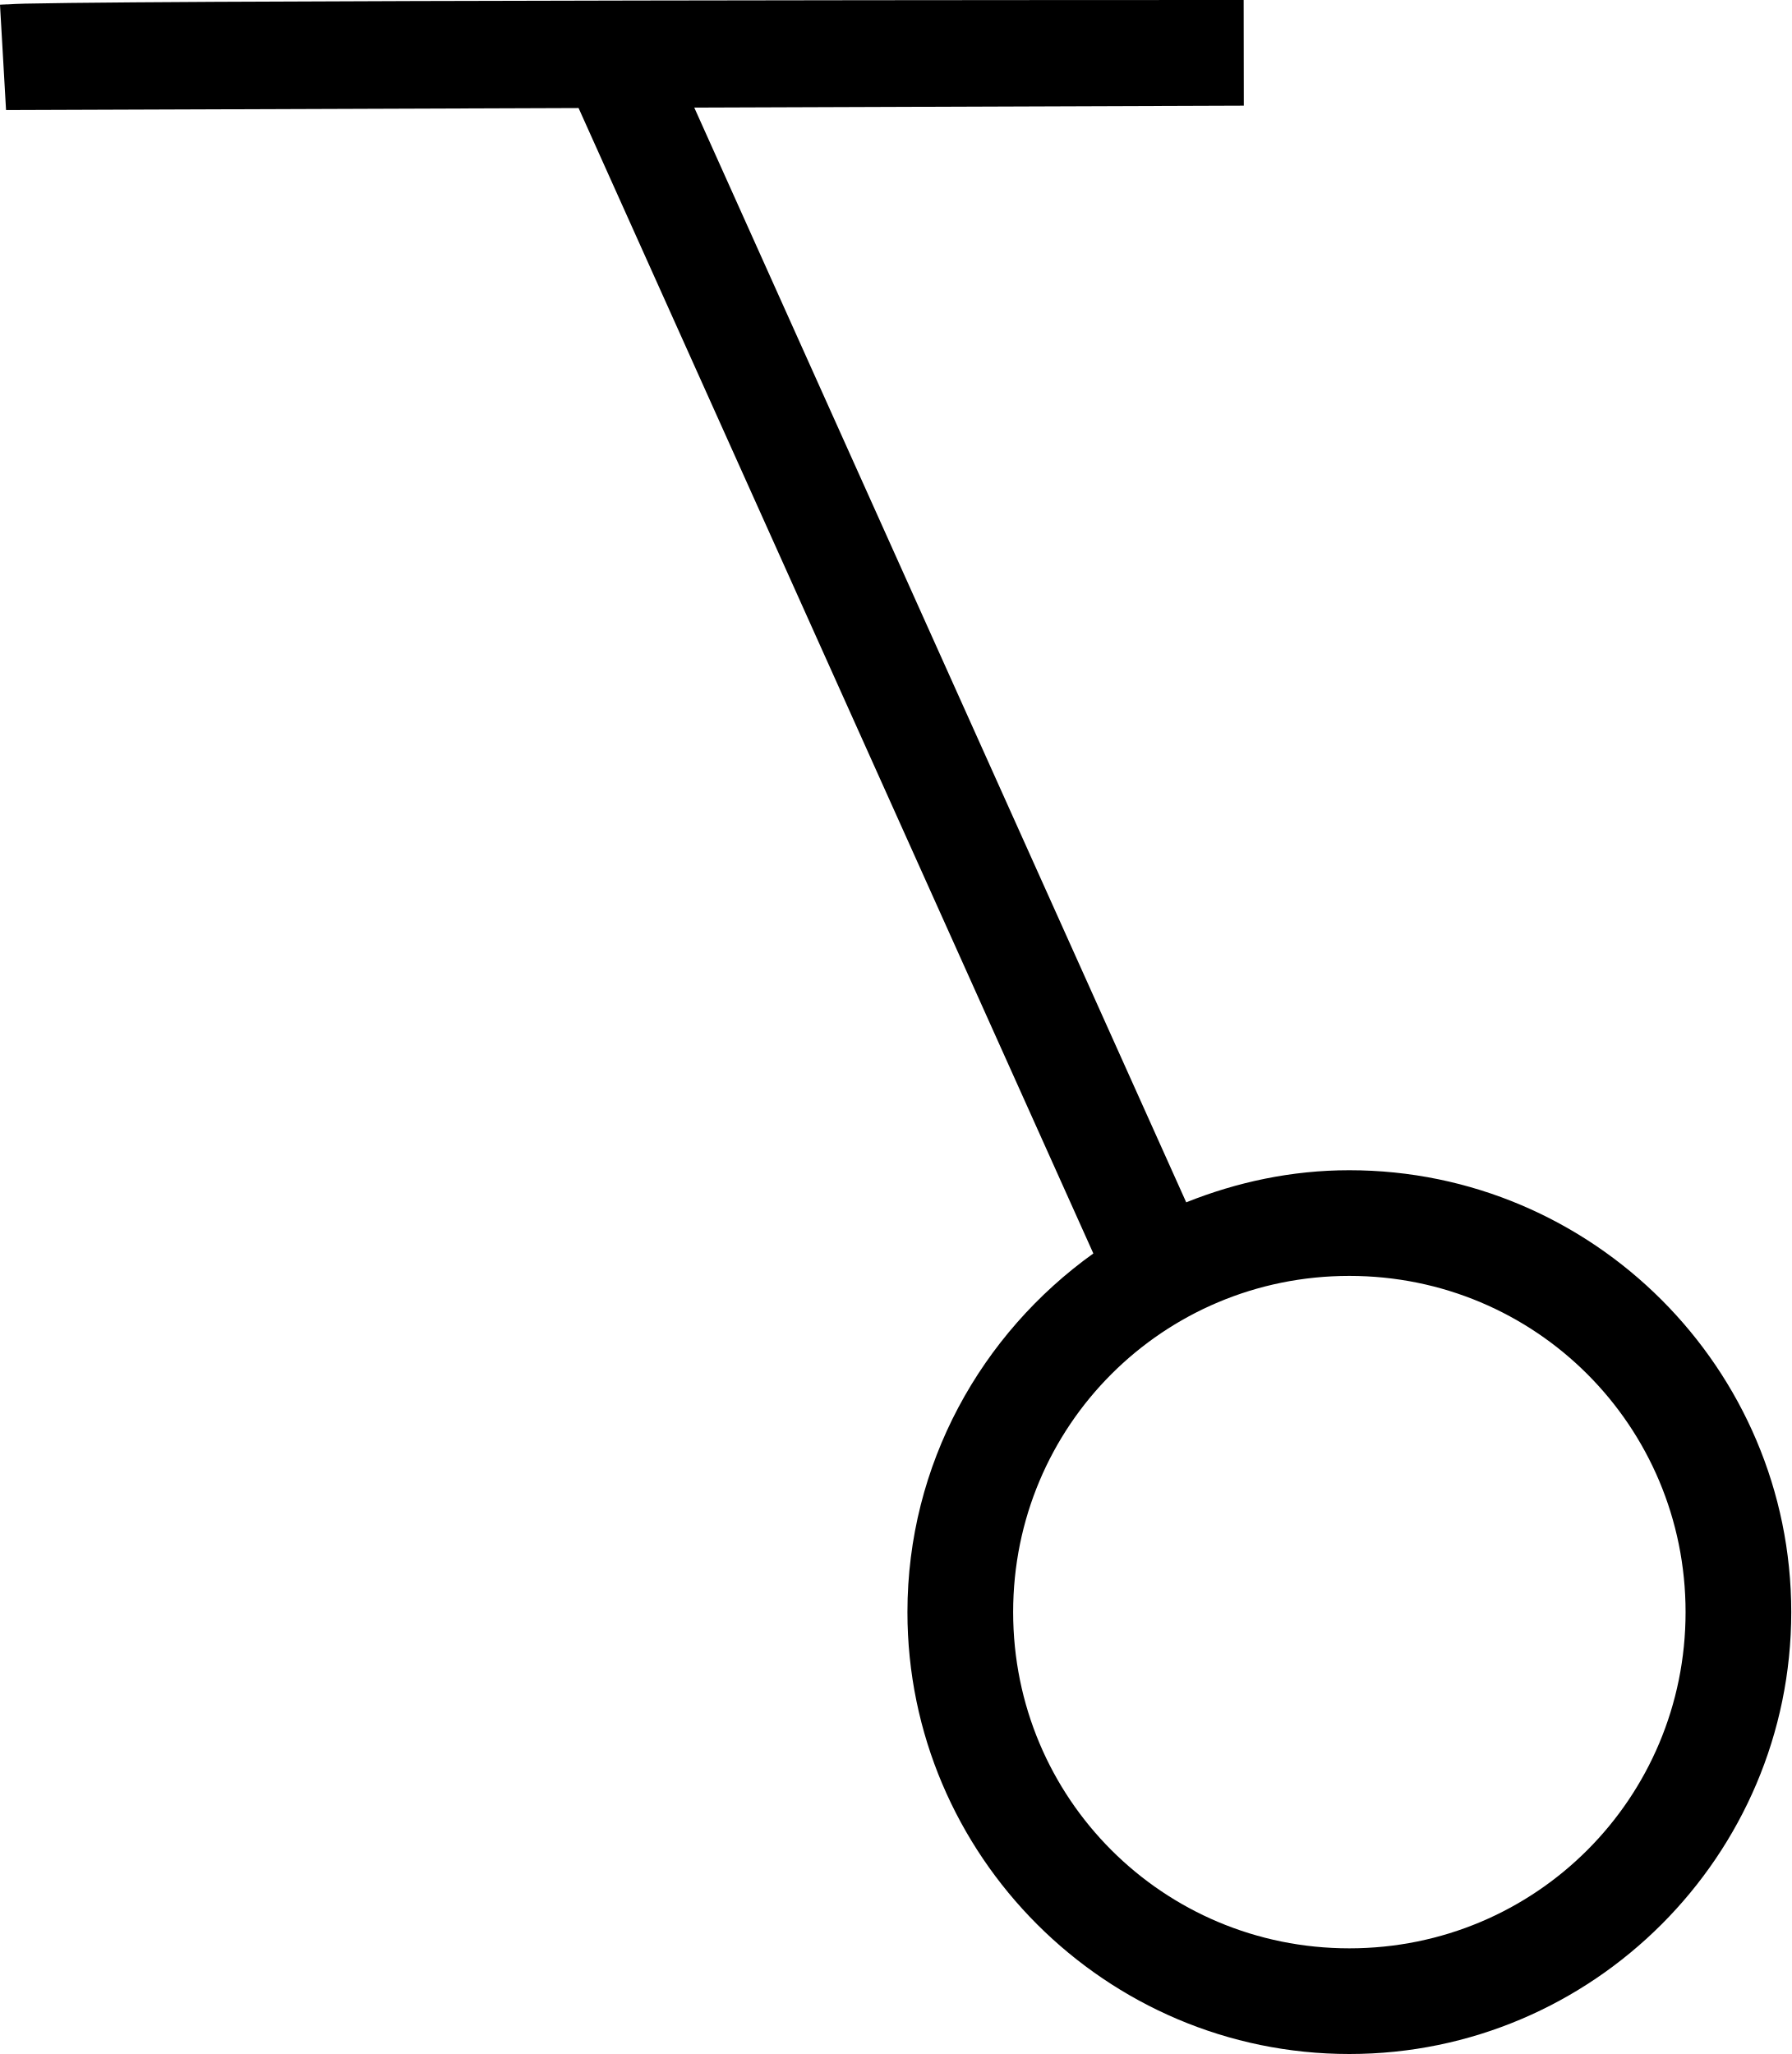
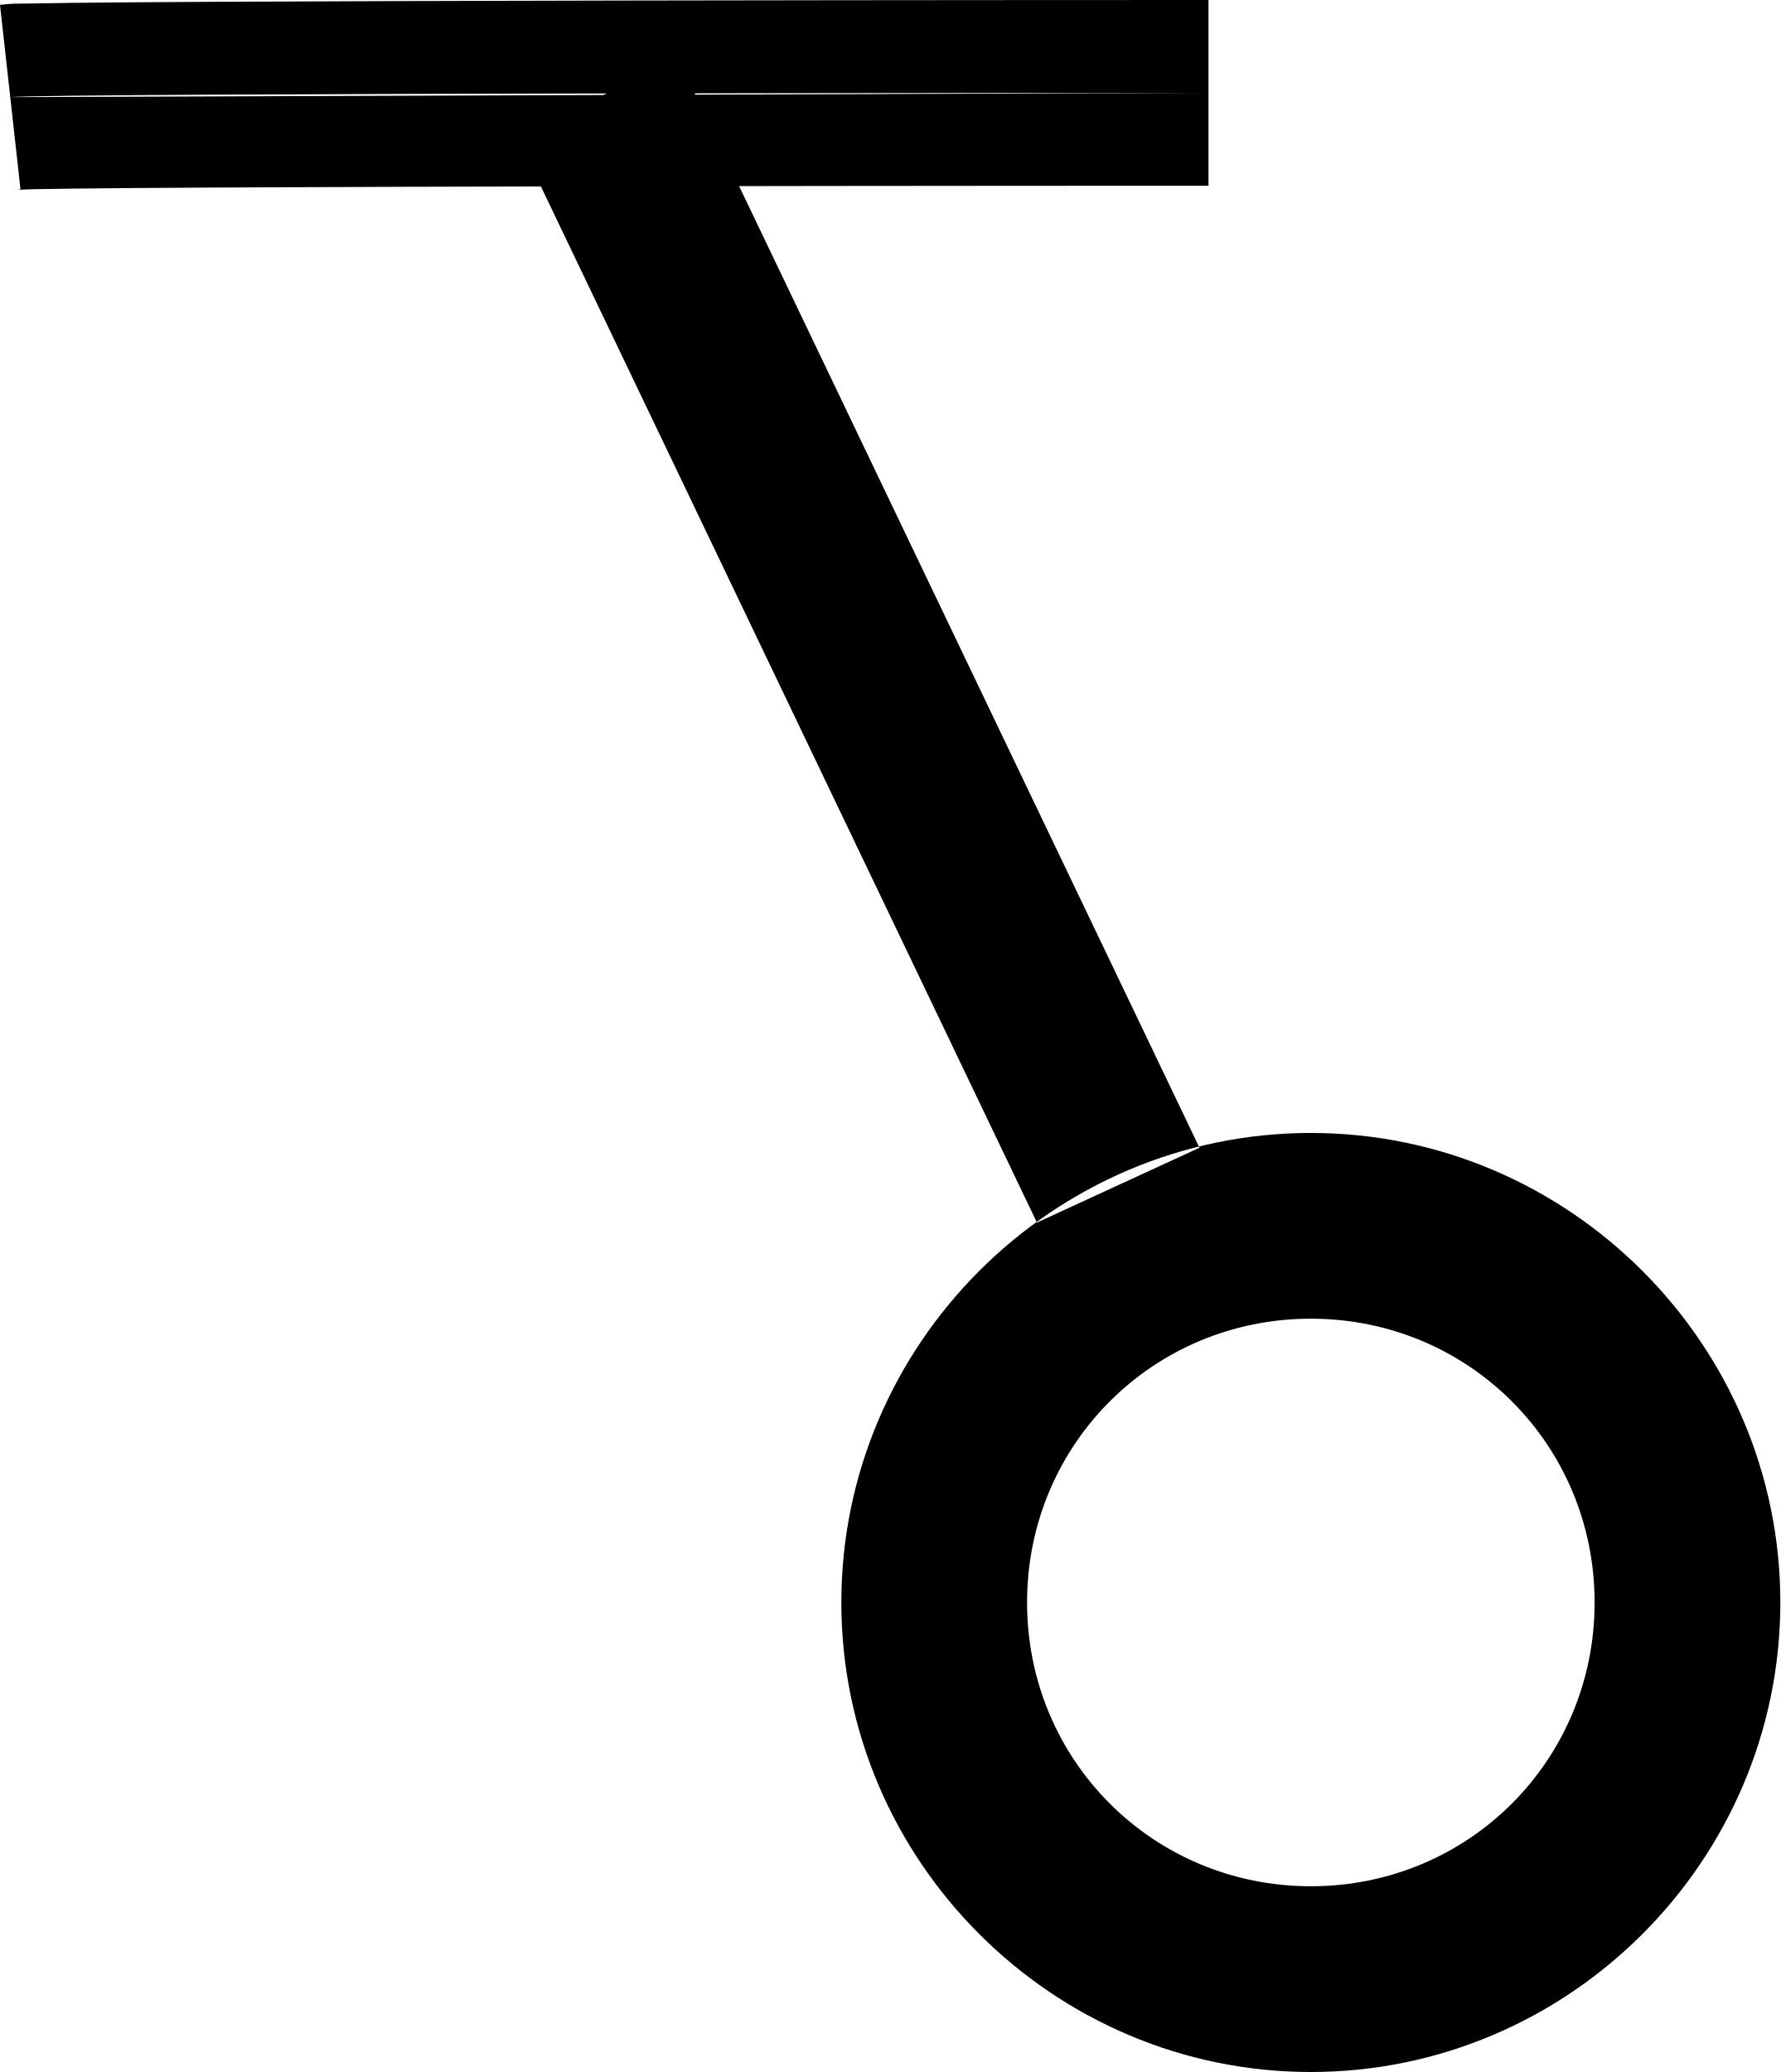
- <svg xmlns="http://www.w3.org/2000/svg" width="892.812" height="1023.825" viewBox="0 0 892.812 1023.825" version="1.1" id="svg1">
+ <svg xmlns="http://www.w3.org/2000/svg" width="880.224mm" height="1024.373mm" viewBox="0 0 880.224 1024.373" version="1.1" id="svg1">
  <defs id="defs1" />
-   <g id="layer1" transform="translate(-16.92786,-12.85328)">
-     <path id="path1" style="color:#000000;fill:#000000;stroke-width:13.661;-inkscape-stroke:none" d="m 636.673,12.853 c -0.132,0 -149.271,-0.006 -301.002,0.268 -75.899,0.137 -152.422,0.333 -211.246,0.642 -29.412,0.155 -54.383,0.346 -72.707,0.558 -9.162,0.105 -16.655,0.222 -22.28,0.346 -3.898,0.086 -6.087,0.223 -8.669,0.374 h -1.017 v 0.029 c -0.883,0.066 -1.727,0.012 -2.824,0.134 L 19.942,67.714 305.307,66.704 561.883,637.646 c -55.849,40.017 -92.665,105.072 -92.665,178.771 -2.3e-4,121.334 98.927,220.261 220.261,220.261 121.334,3e-4 220.261,-98.927 220.261,-220.261 2.2e-4,-121.334 -98.927,-220.261 -220.261,-220.261 -28.756,-3e-5 -56.085,5.91 -81.306,16.004 L 362.971,66.486 636.807,65.526 h 0.078 l -0.078,-52.672 h -0.106 z M 689.479,648.829 c 92.865,-1.5e-4 167.589,74.724 167.589,167.589 1.8e-4,92.865 -74.724,167.589 -167.589,167.589 -92.865,1.9e-4 -167.568,-74.724 -167.568,-167.589 -1.9e-4,-92.865 74.703,-167.589 167.568,-167.589 z" />
+   <g id="layer1" transform="translate(-16.75477,-11.28096)">
+     <g id="path2" transform="matrix(1.015461,0,0,0.9955449,-4.205876,0.1830153)" />
+     <g id="path3">
+       <path id="path10" style="color:#000000;fill:#000000;-inkscape-stroke:none" d="m 614.254,11.281 c 0,0 -143.392,4.2e-5 -289.182,0.264 -72.895,0.132 -146.384,0.33 -202.916,0.627 -28.266,0.149 -52.28,0.322 -69.957,0.525 -8.839,0.102 -16.076,0.21 -21.607,0.332 -5.531,0.122 -6.345,-0.192 -13.838,0.641 l 10.141,91.266 c -5.121,0.569 0.771,0.008 5.725,-0.102 4.954,-0.109 11.981,-0.217 20.639,-0.316 17.316,-0.2 41.217,-0.372 69.381,-0.52 56.327,-0.296 129.759,-0.495 202.6,-0.627 145.681,-0.263 289.016,-0.262 289.016,-0.262 z M 21.825,59.303 C 40.8,57.195 614.253,57.195 614.253,57.195 M 352.39,41.08 272.025,78.061 529.431,615.698 609.795,578.717 Z M 312.208,59.57 569.613,597.208 m 95.238,438.446 c -127.656,0 -232.125,-104.471 -232.125,-232.127 0,-127.656 104.469,-232.125 232.125,-232.125 127.656,0 232.127,104.469 232.127,232.125 0,127.656 -104.471,232.127 -232.127,232.127 z m 0,-91.828 c 78.029,0 140.299,-62.27 140.299,-140.299 0,-78.029 -62.27,-140.299 -140.299,-140.299 -78.029,0 -140.299,62.27 -140.299,140.299 0,78.029 62.27,140.299 140.299,140.299 z" />
+     </g>
  </g>
</svg>
